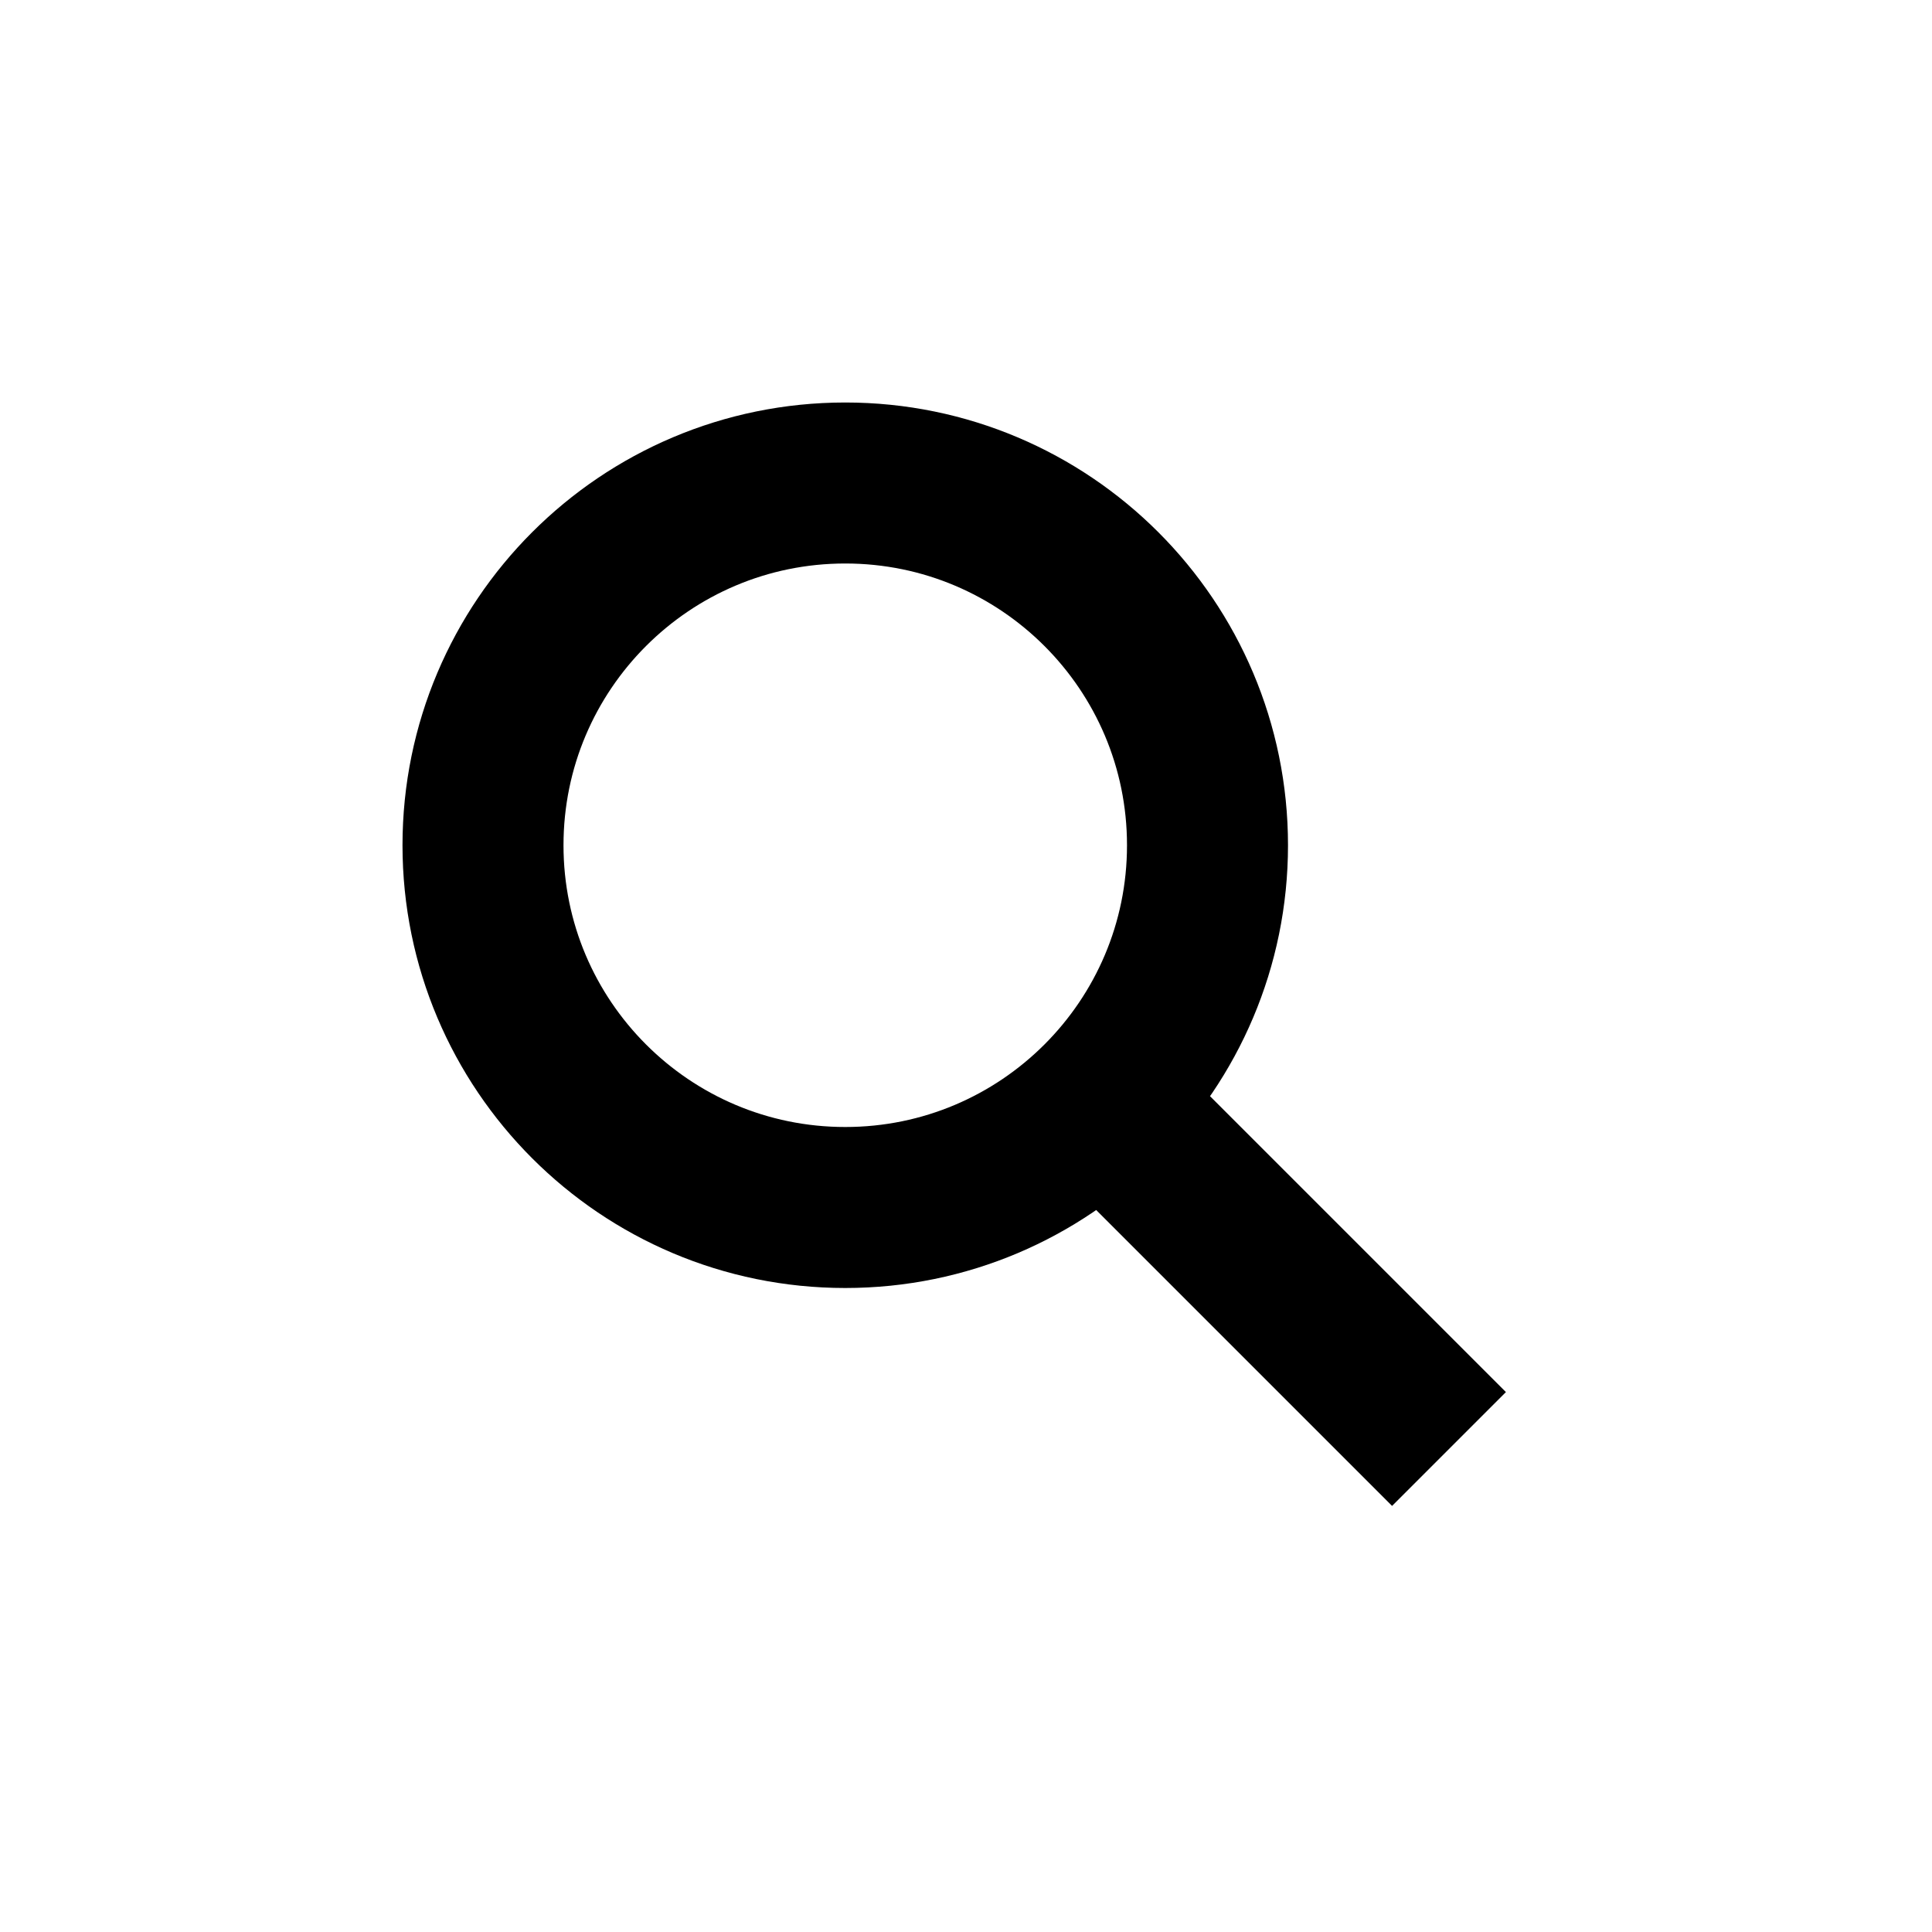
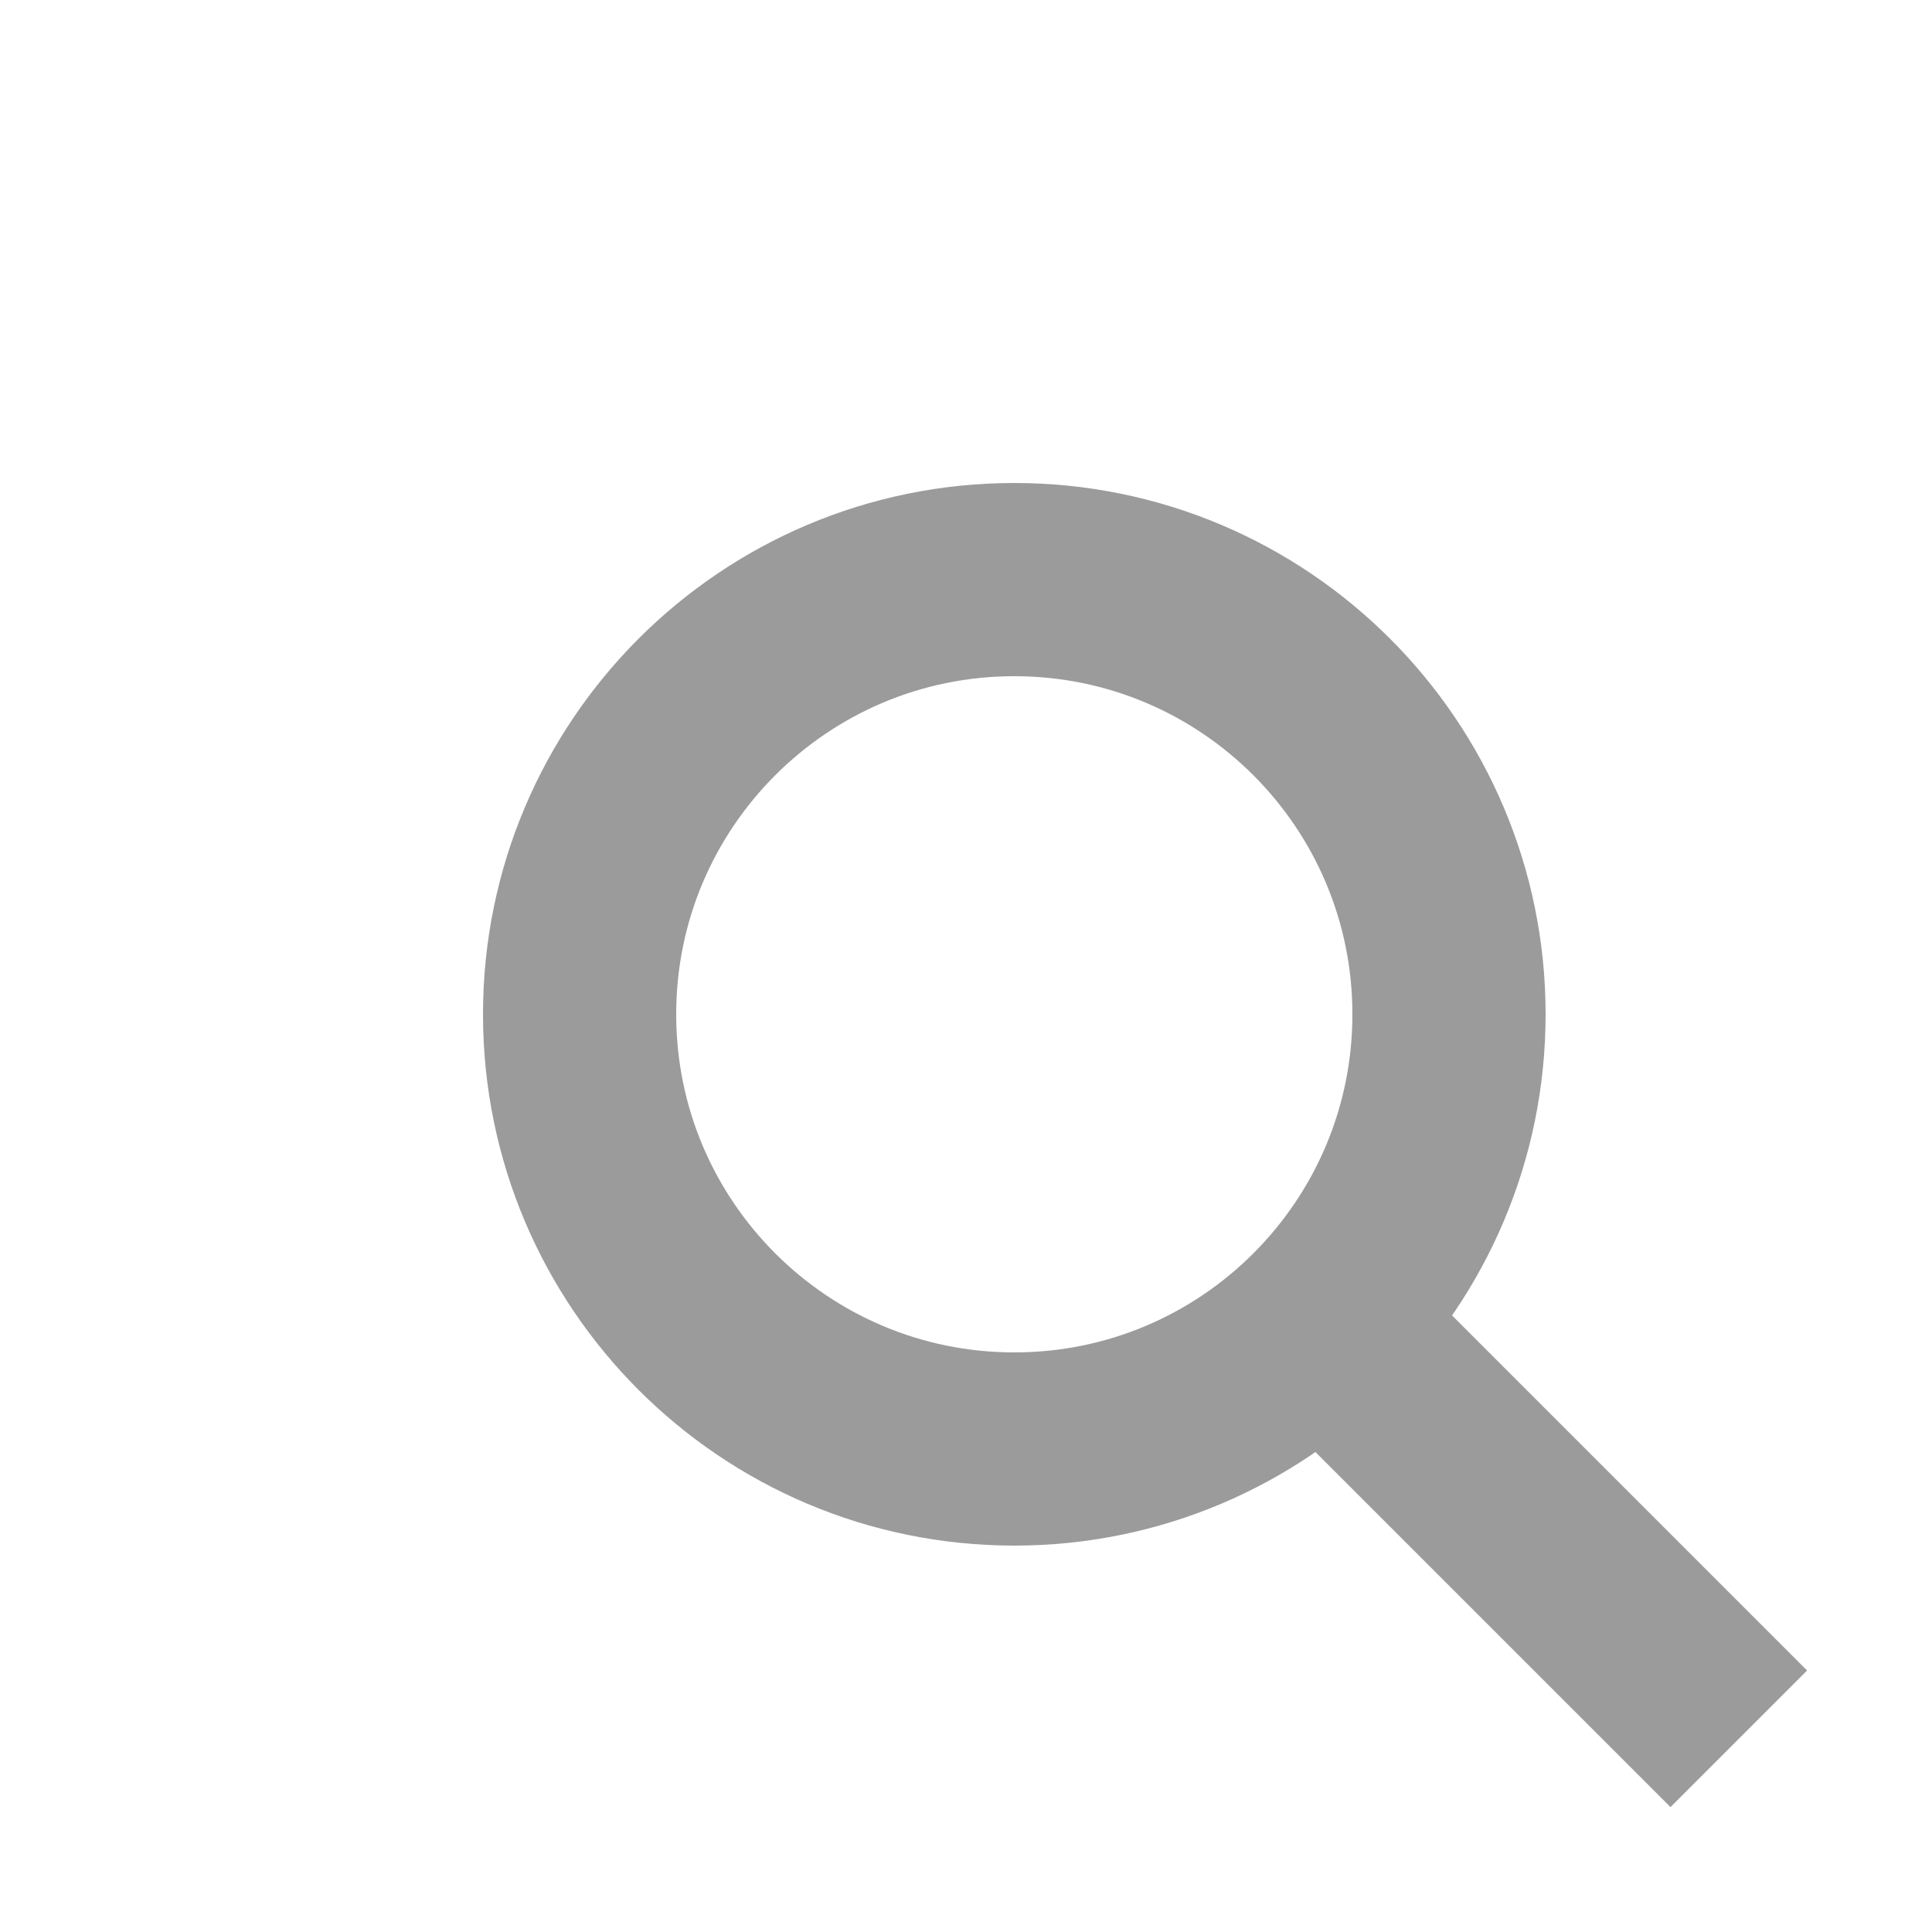
- <svg aria-label="FormSearch" viewBox="0 0 24 24" class="StyledIcon-ofa7kd-0 eoTmgW">
-   <path fill="none" stroke="#000" stroke-width="2" d="M13.8,13.8 L18,18 L13.8,13.8 Z M10.5,15 C12.985,15 15,12.985 15,10.5 C15,8.015 12.985,6 10.5,6 C8.015,6 6,8.015 6,10.5 C6,12.985 8.015,15 10.5,15 Z" />
+ <svg xmlns="http://www.w3.org/2000/svg" width="20px" height="20px" viewBox="0 0 20 20" version="1.1">
+   <path fill="none" stroke="#9b9b9b" stroke-width="2" d="M13.8,13.8 L18,18 L13.8,13.8 Z M10.5,15 C12.985,15 15,12.985 15,10.5 C15,8.015 12.985,6 10.5,6 C8.015,6 6,8.015 6,10.5 C6,12.985 8.015,15 10.5,15 Z">
+   </path>
</svg>
